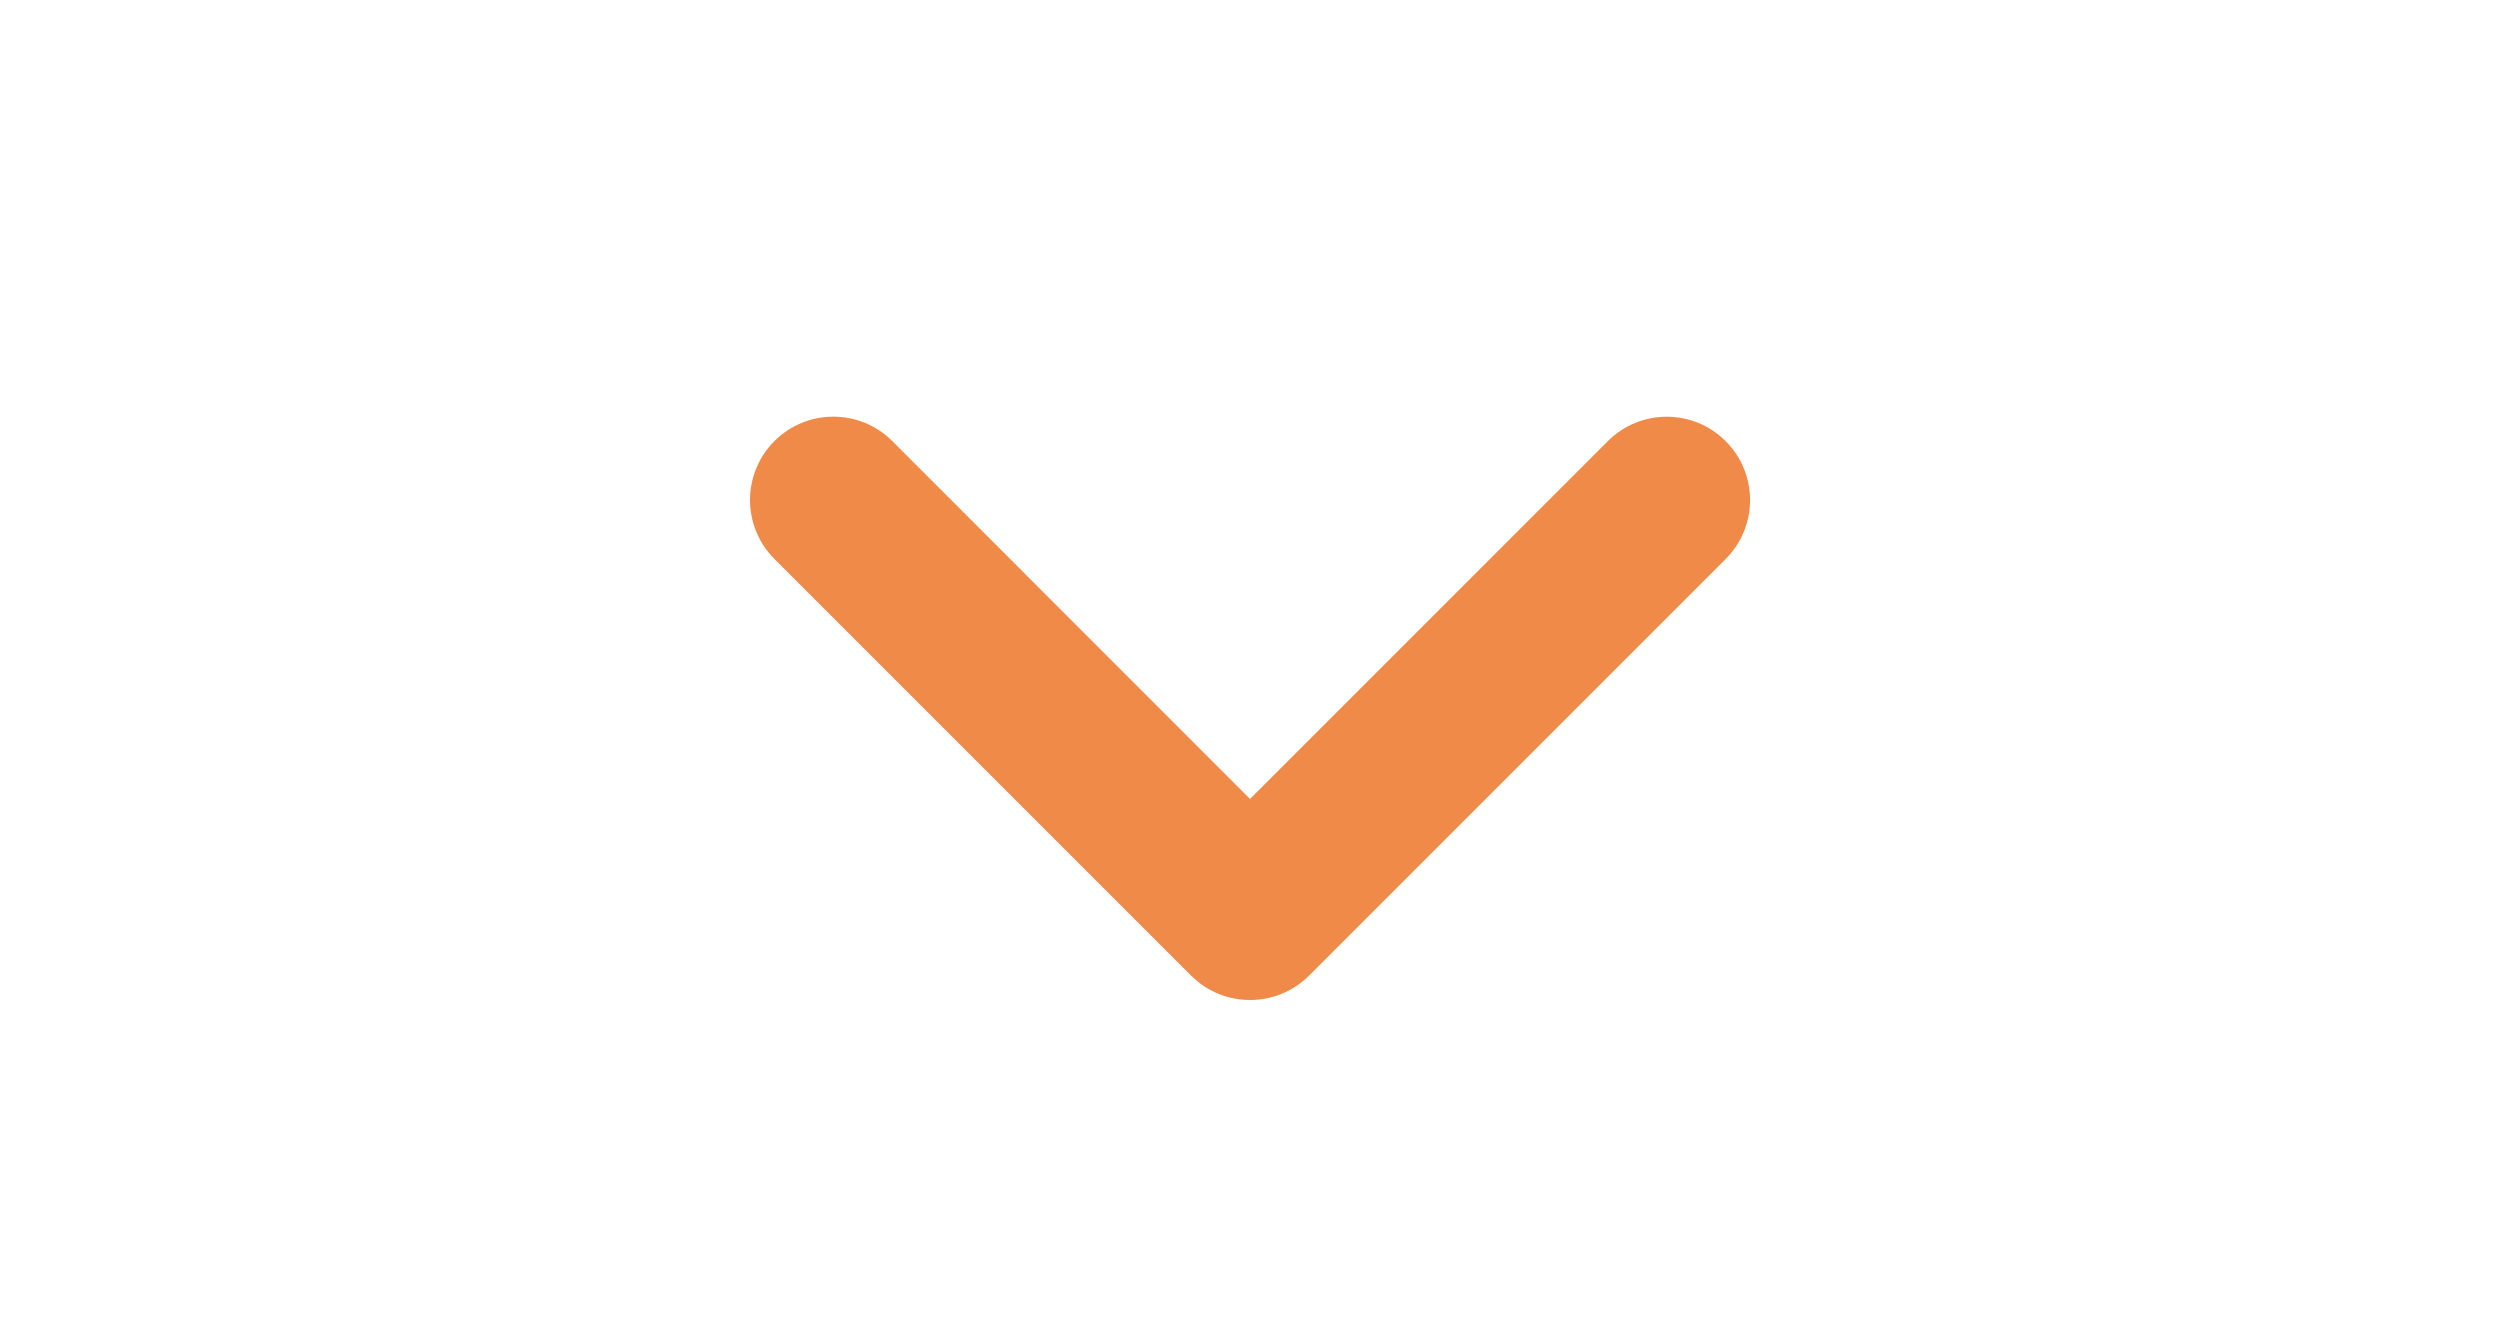
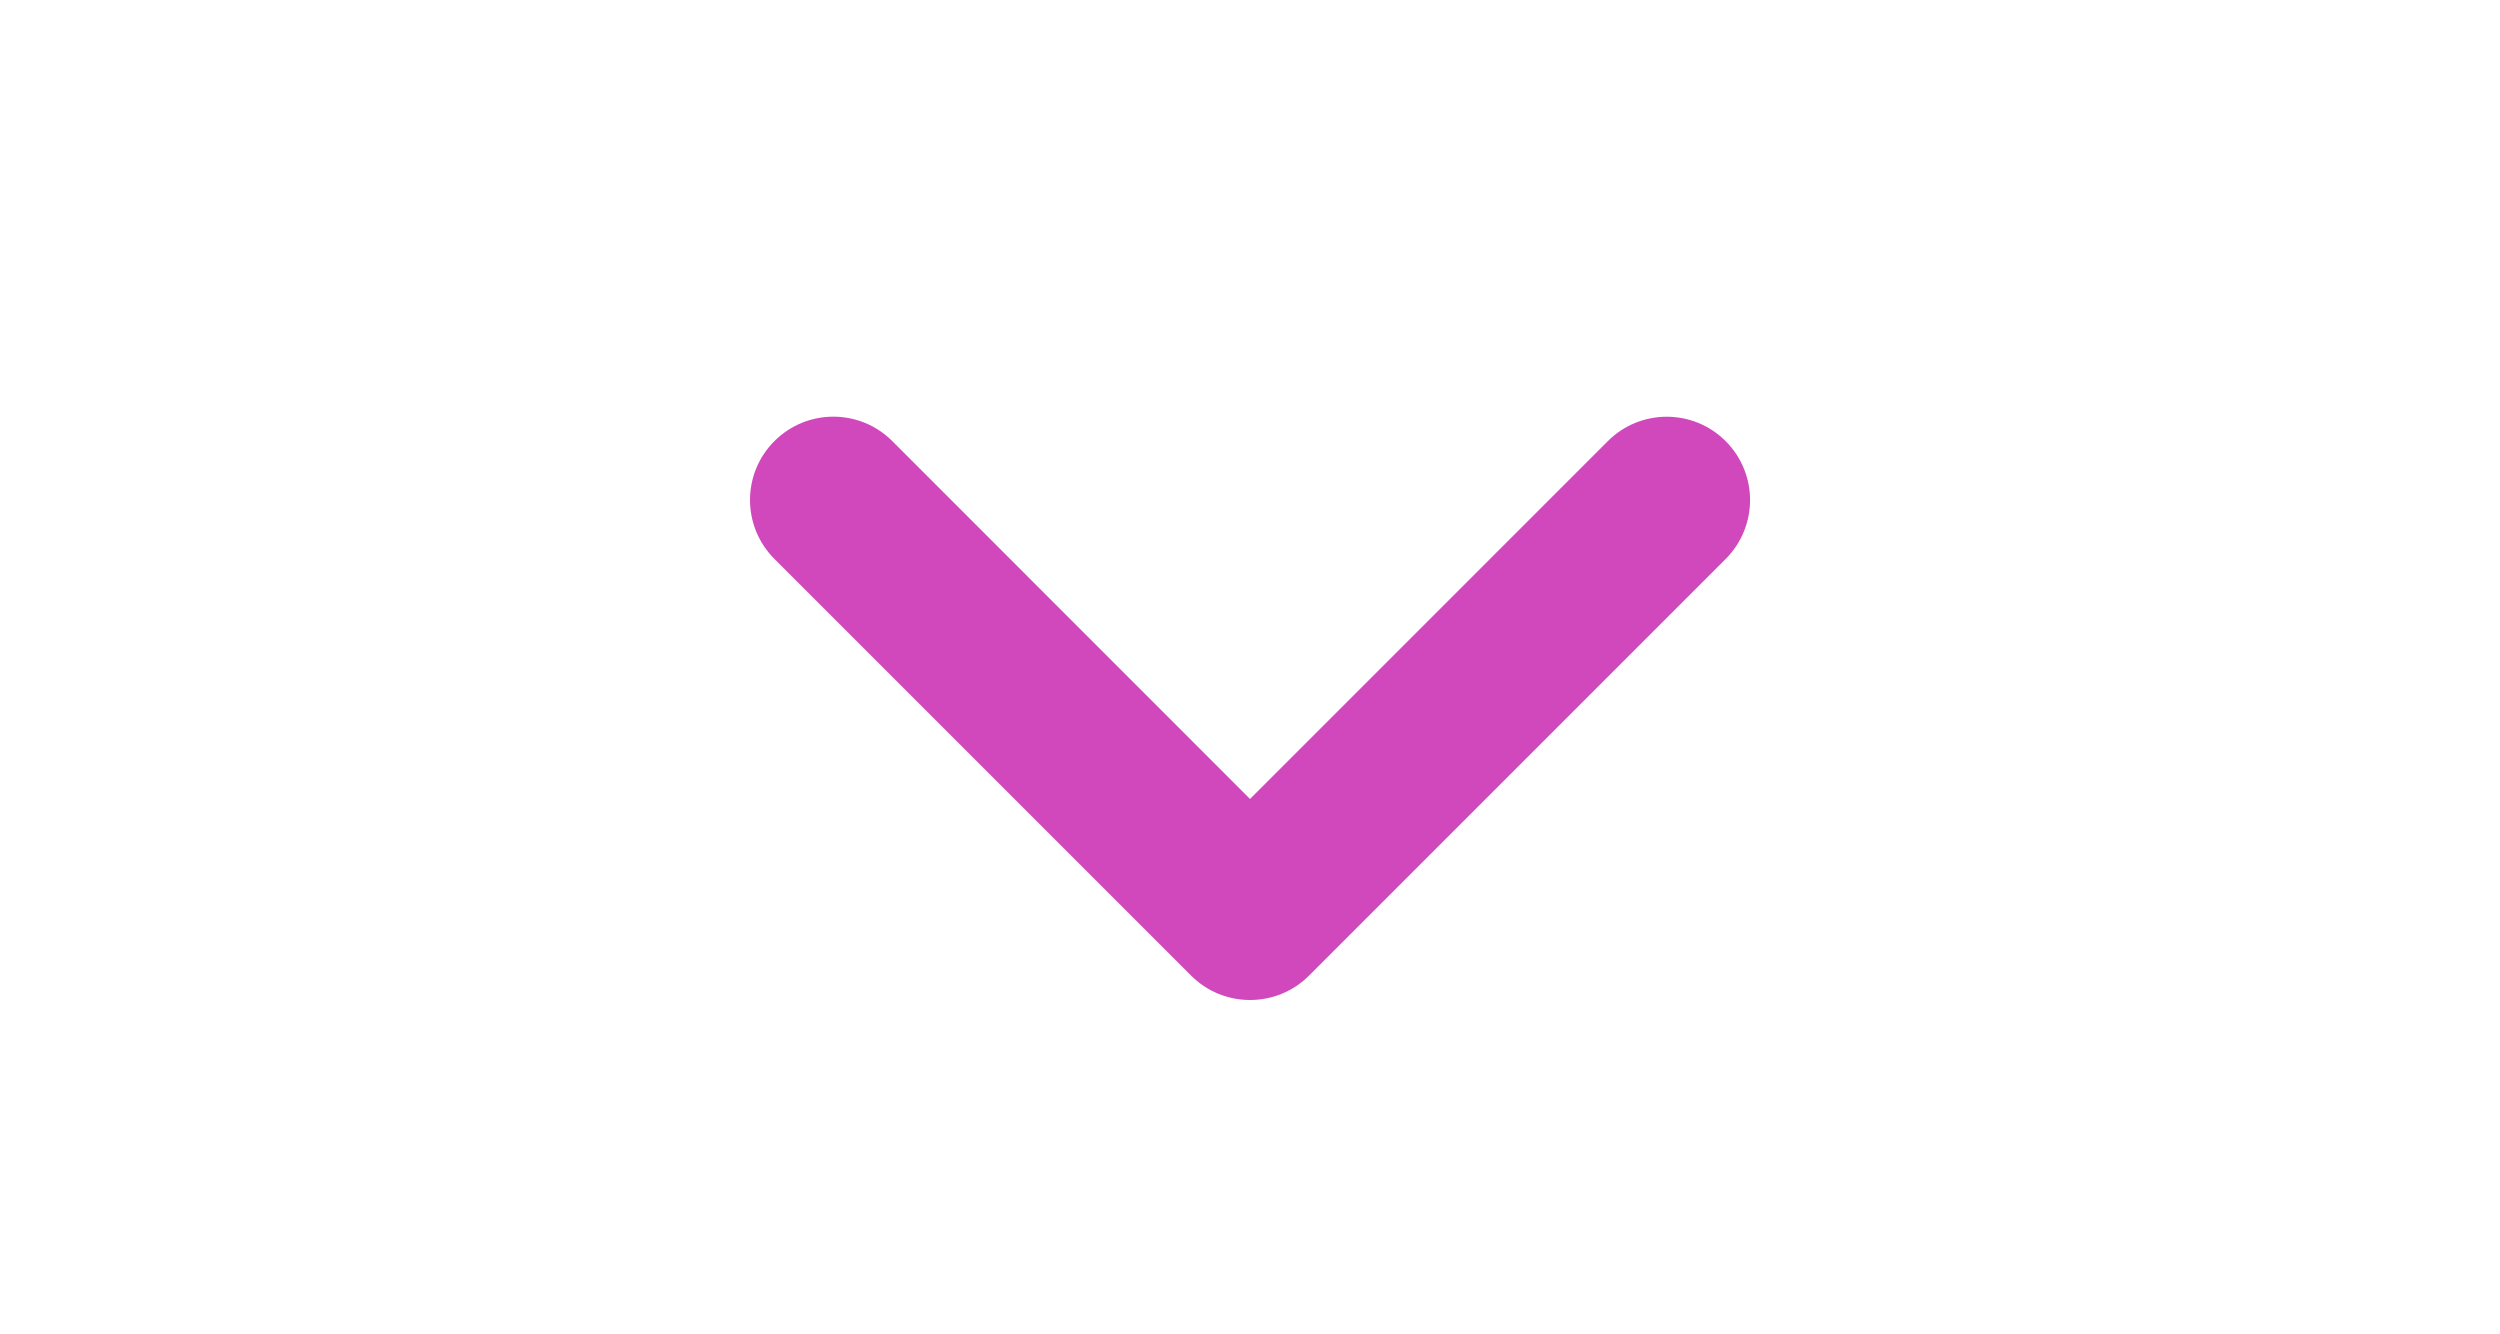
- <svg xmlns="http://www.w3.org/2000/svg" viewBox="0 0 384 512" fill="#EF8A48" width="75" height="40">
+ <svg xmlns="http://www.w3.org/2000/svg" viewBox="0 0 384 512" fill="#d148bc" width="75" height="40">
  <path d="M192 384c-8.188 0-16.38-3.125-22.62-9.375l-160-160c-12.5-12.5-12.5-32.75 0-45.25s32.75-12.5 45.25 0L192 306.8l137.4-137.4c12.5-12.5 32.75-12.5 45.25 0s12.5 32.75 0 45.25l-160 160C208.4 380.9 200.2 384 192 384z" />
</svg>
